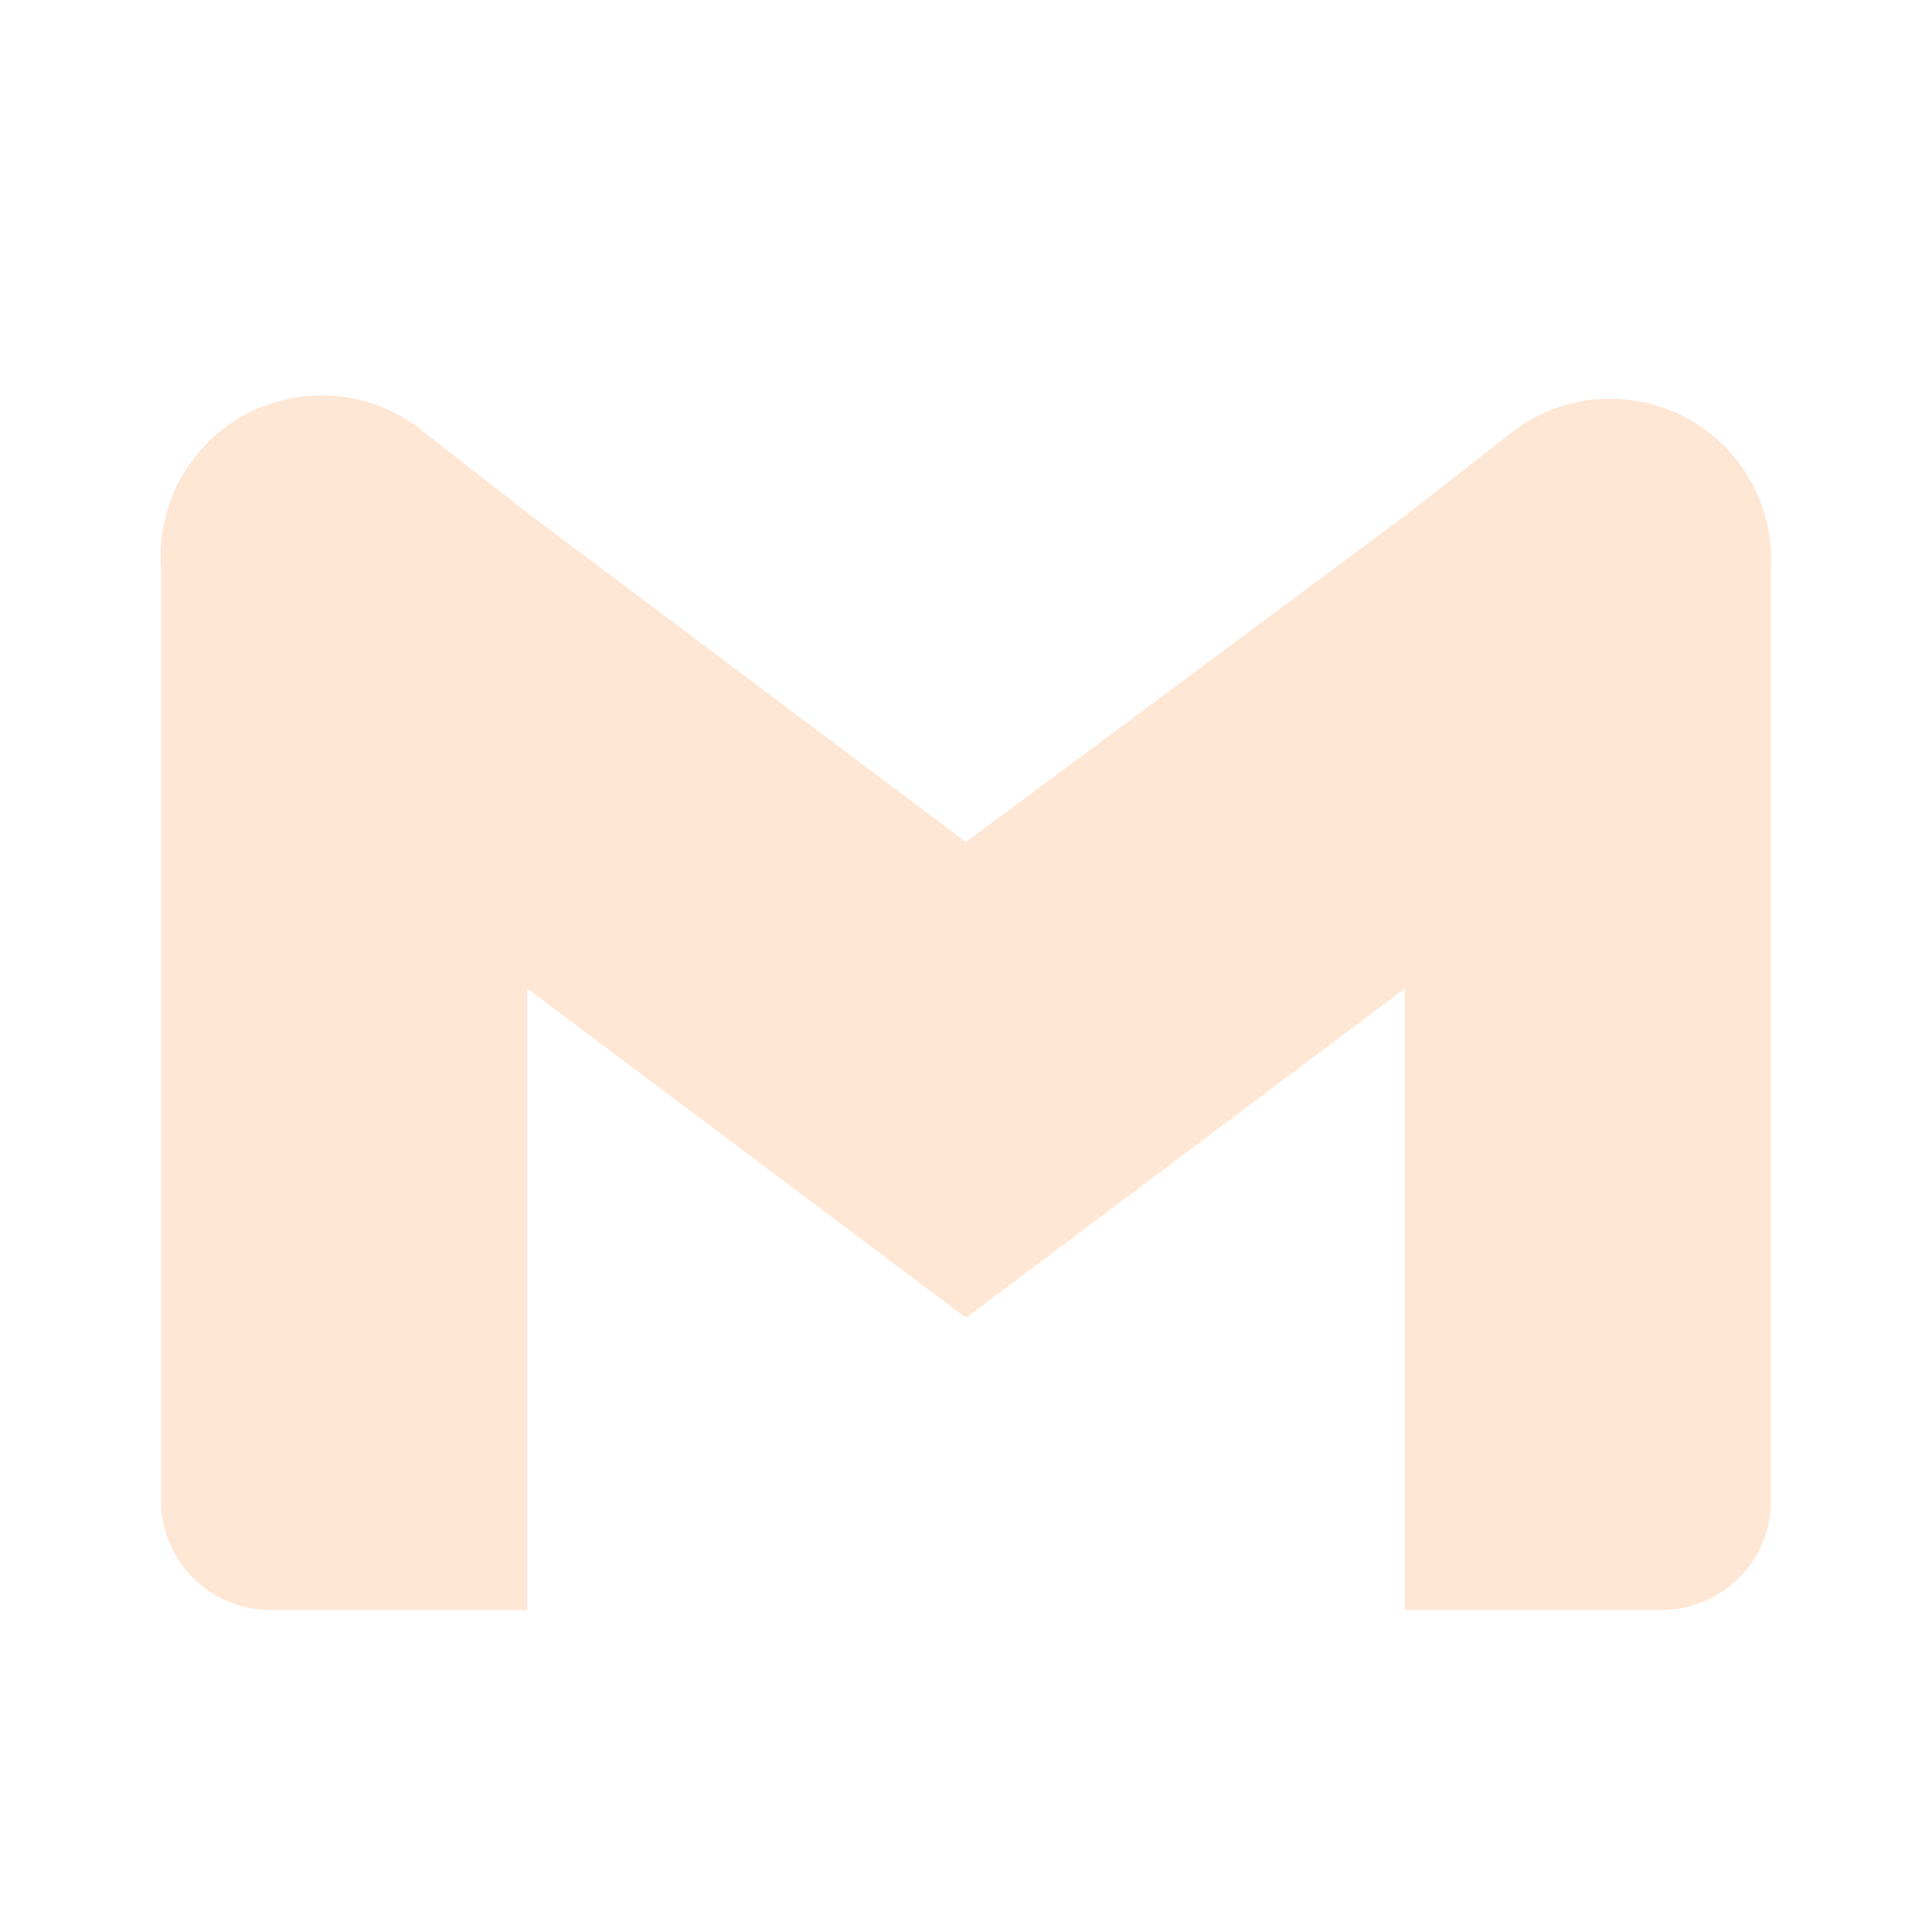
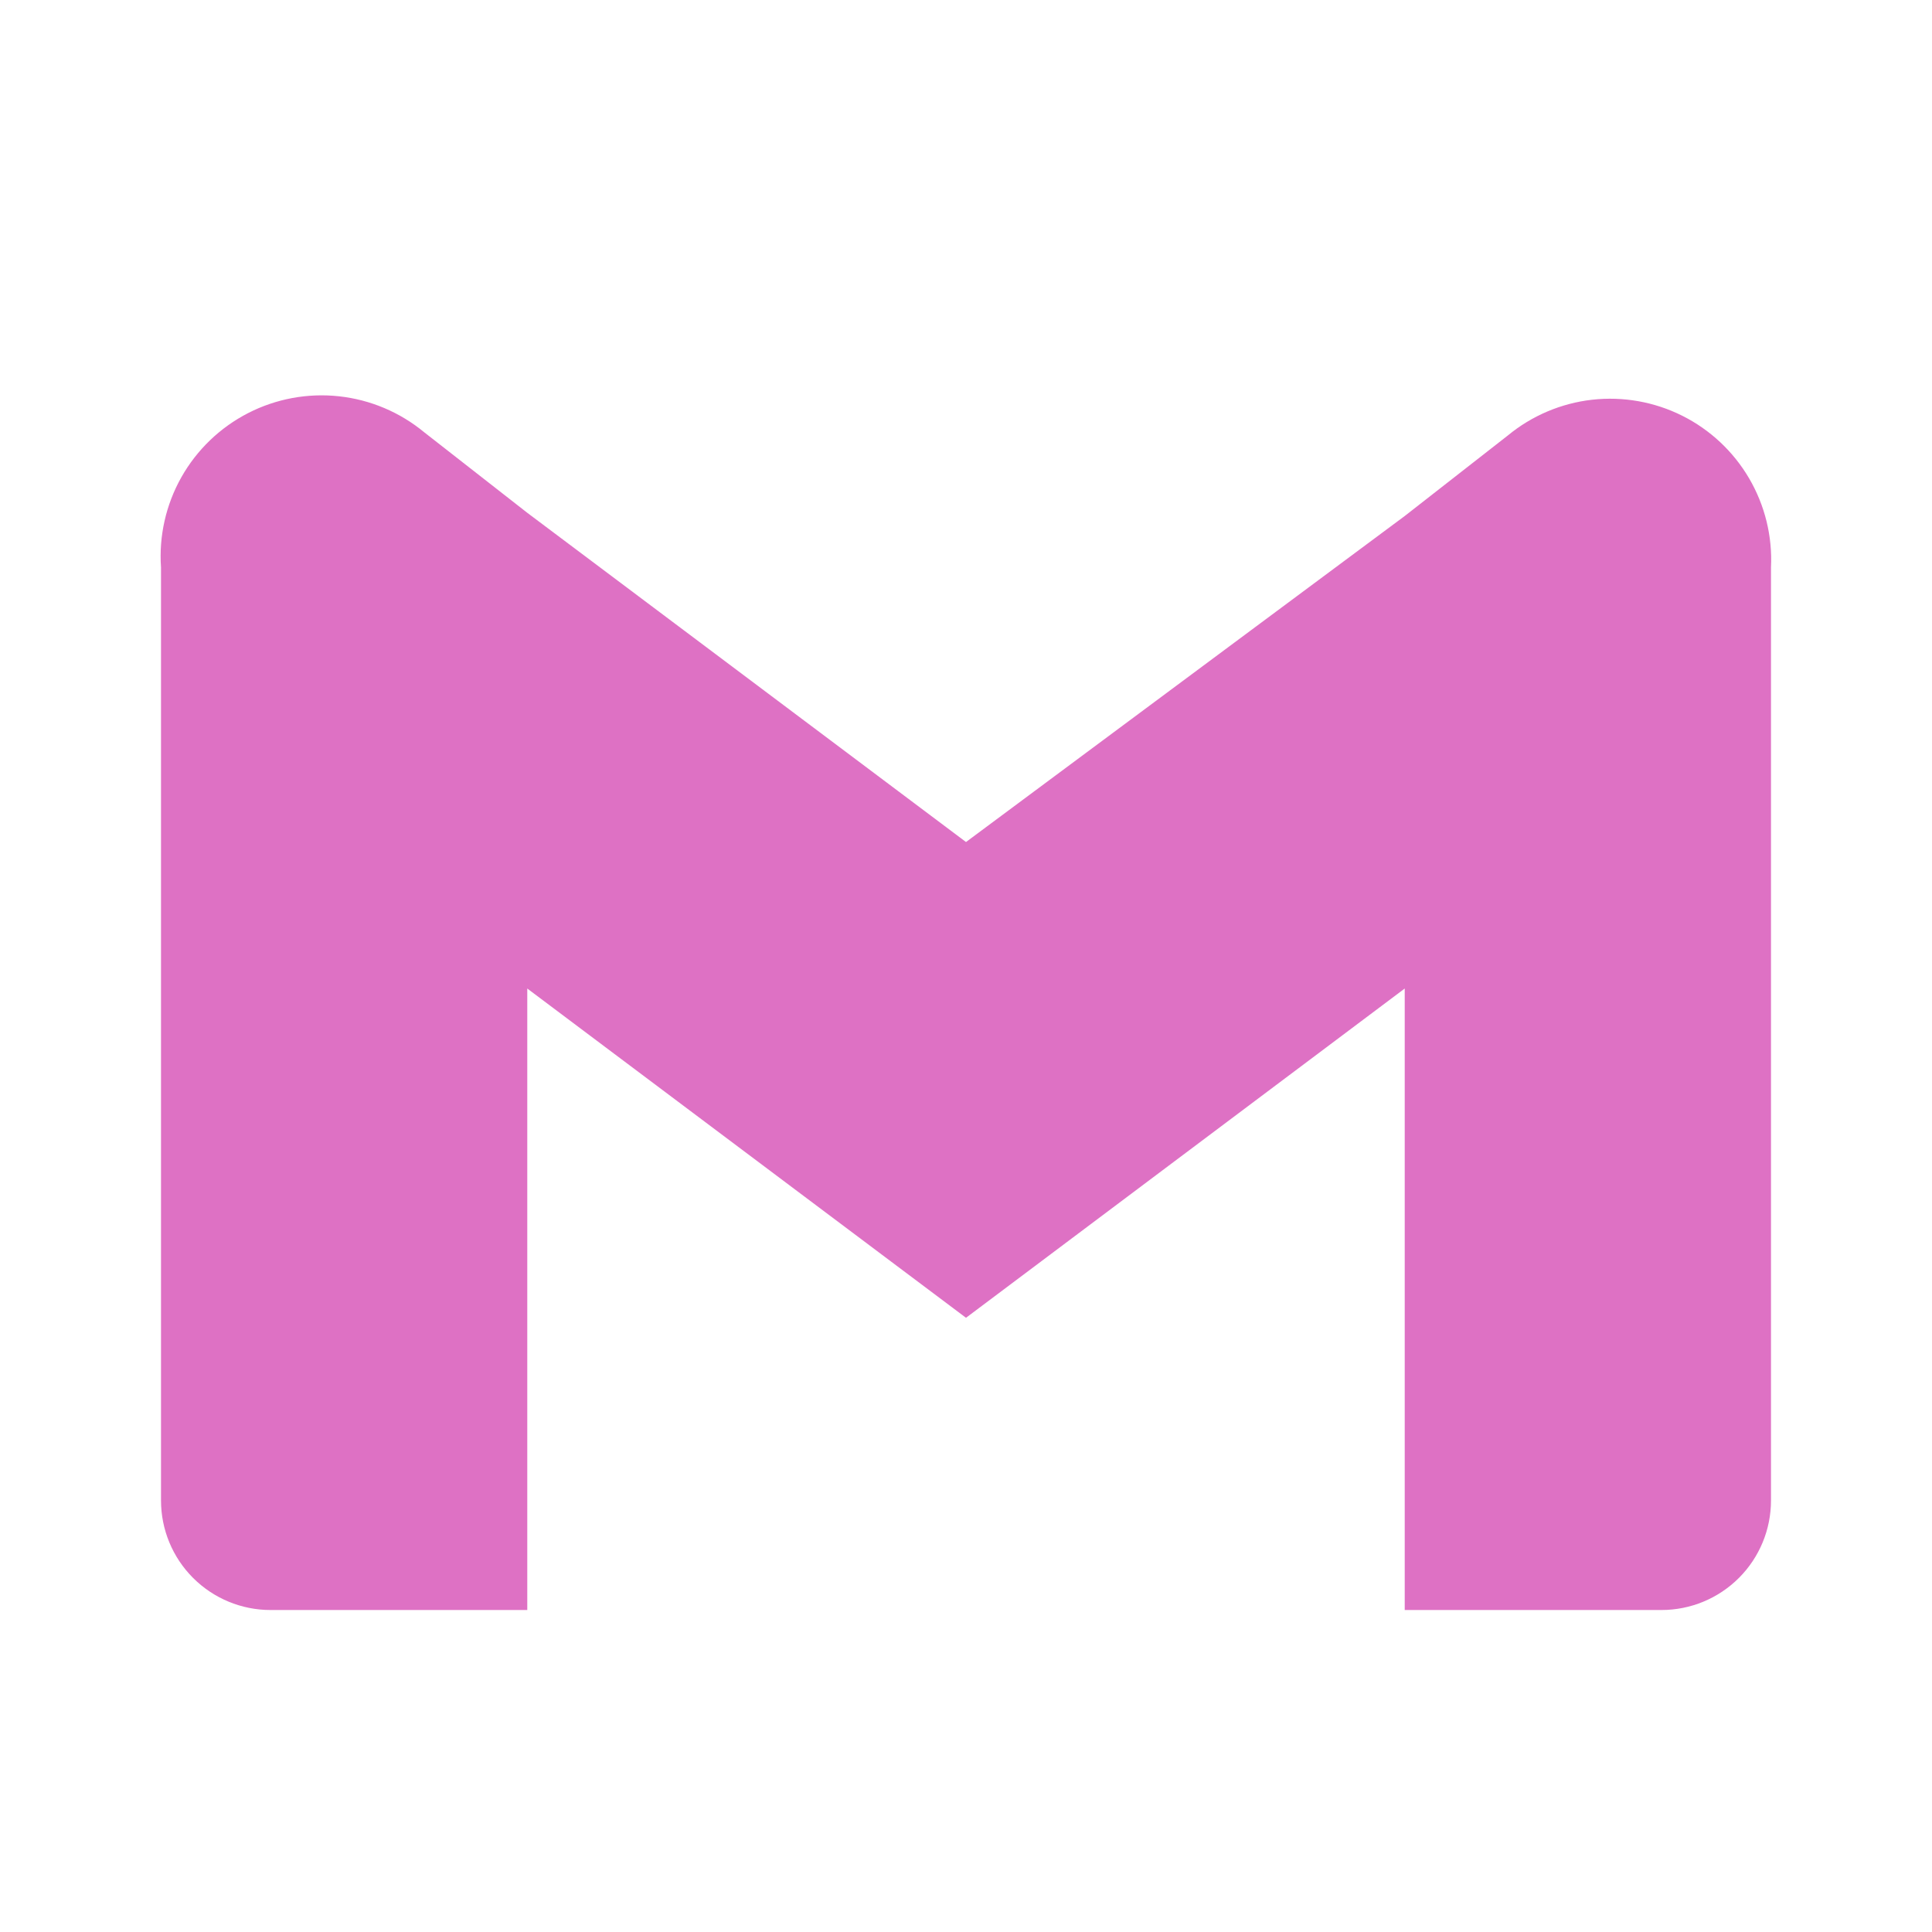
<svg xmlns="http://www.w3.org/2000/svg" width="59" height="59" viewBox="0 0 59 59" fill="none">
-   <path d="M46.045 13.3L42.898 15.758L29.5 25.714L16.102 15.66L12.955 13.201C12.214 12.588 11.309 12.206 10.353 12.102C9.396 11.998 8.43 12.177 7.575 12.616C6.719 13.056 6.011 13.737 5.538 14.575C5.066 15.413 4.85 16.372 4.917 17.331V45.823C4.917 46.71 5.269 47.56 5.896 48.187C6.523 48.814 7.373 49.167 8.26 49.167H16.102V30.188L29.5 40.243L42.898 30.188V49.167H50.74C51.627 49.167 52.477 48.814 53.104 48.187C53.731 47.56 54.083 46.71 54.083 45.823V17.331C54.13 16.38 53.898 15.435 53.418 14.613C52.937 13.79 52.228 13.125 51.377 12.698C50.525 12.271 49.568 12.101 48.621 12.207C47.675 12.314 46.779 12.694 46.045 13.3Z" fill="#FFD7B9" fill-opacity="0.6" />
+   <path d="M46.045 13.3L42.898 15.758L29.5 25.714L16.102 15.66L12.955 13.201C12.214 12.588 11.309 12.206 10.353 12.102C9.396 11.998 8.43 12.177 7.575 12.616C6.719 13.056 6.011 13.737 5.538 14.575C5.066 15.413 4.85 16.372 4.917 17.331V45.823C4.917 46.71 5.269 47.56 5.896 48.187C6.523 48.814 7.373 49.167 8.26 49.167H16.102V30.188L29.5 40.243L42.898 30.188V49.167H50.74C51.627 49.167 52.477 48.814 53.104 48.187C53.731 47.56 54.083 46.71 54.083 45.823V17.331C54.13 16.38 53.898 15.435 53.418 14.613C52.937 13.79 52.228 13.125 51.377 12.698C50.525 12.271 49.568 12.101 48.621 12.207C47.675 12.314 46.779 12.694 46.045 13.3Z" fill="#d135ab" fill-opacity="0.7" />
</svg>
